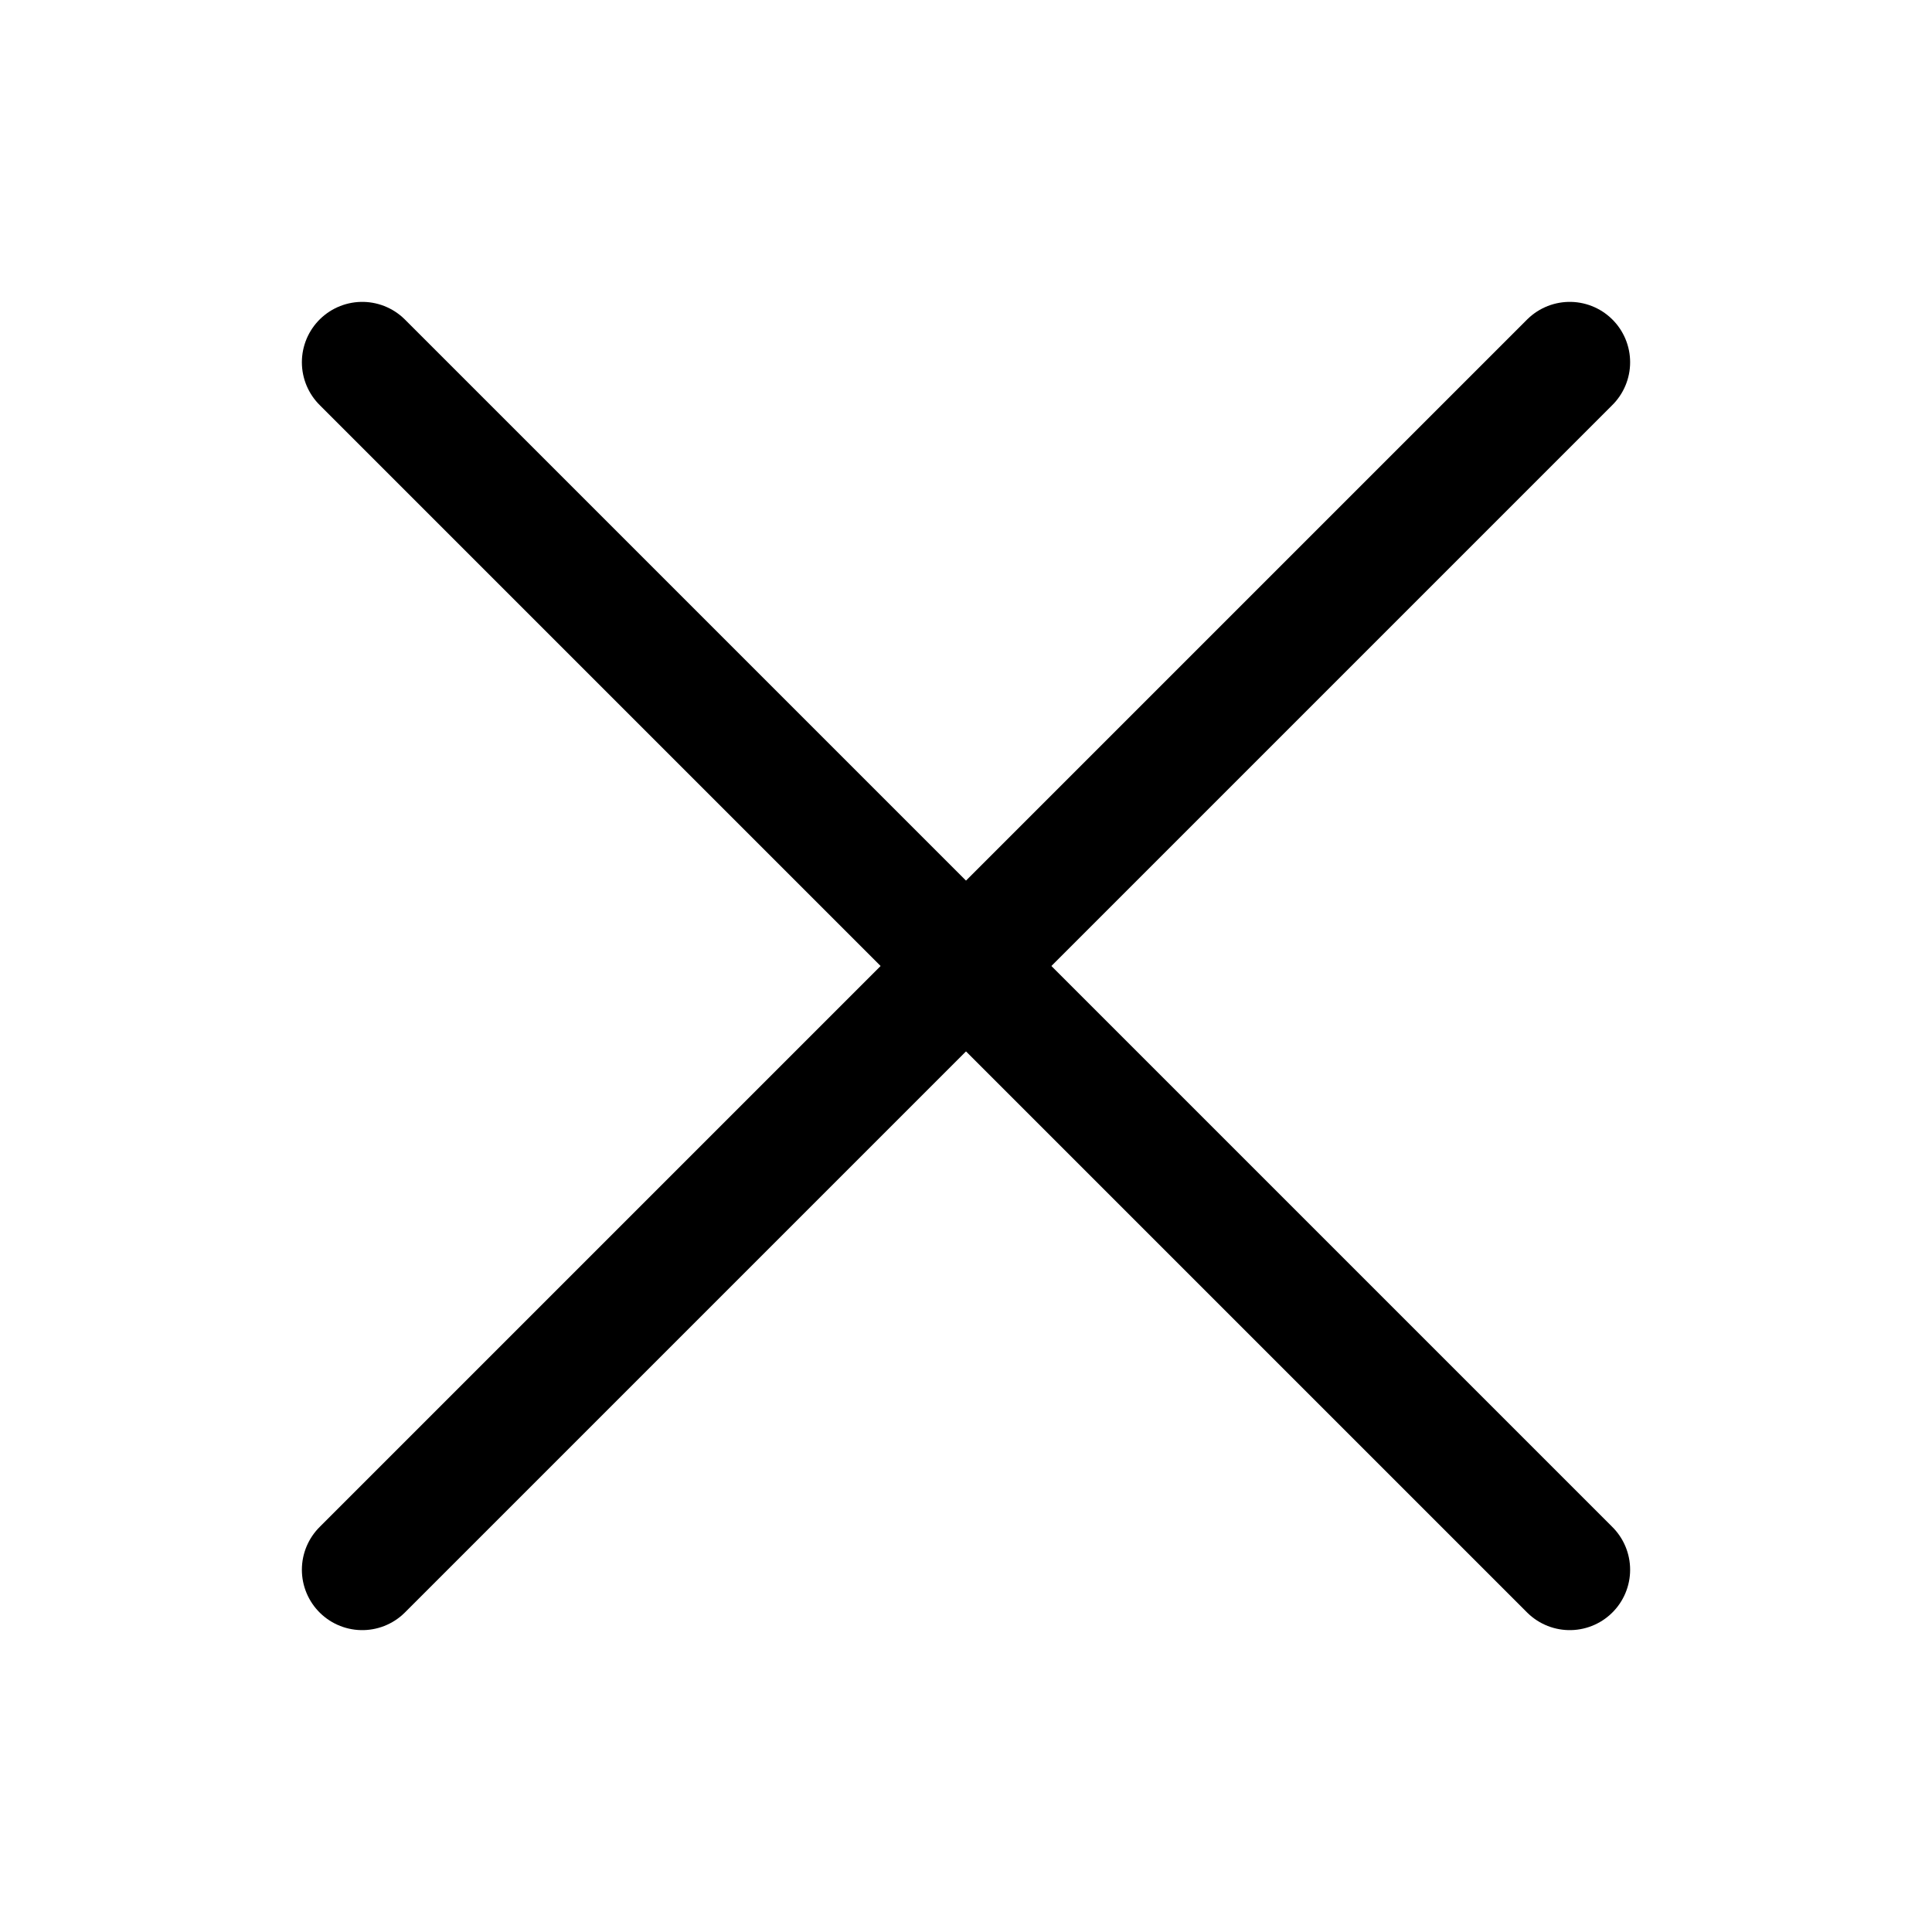
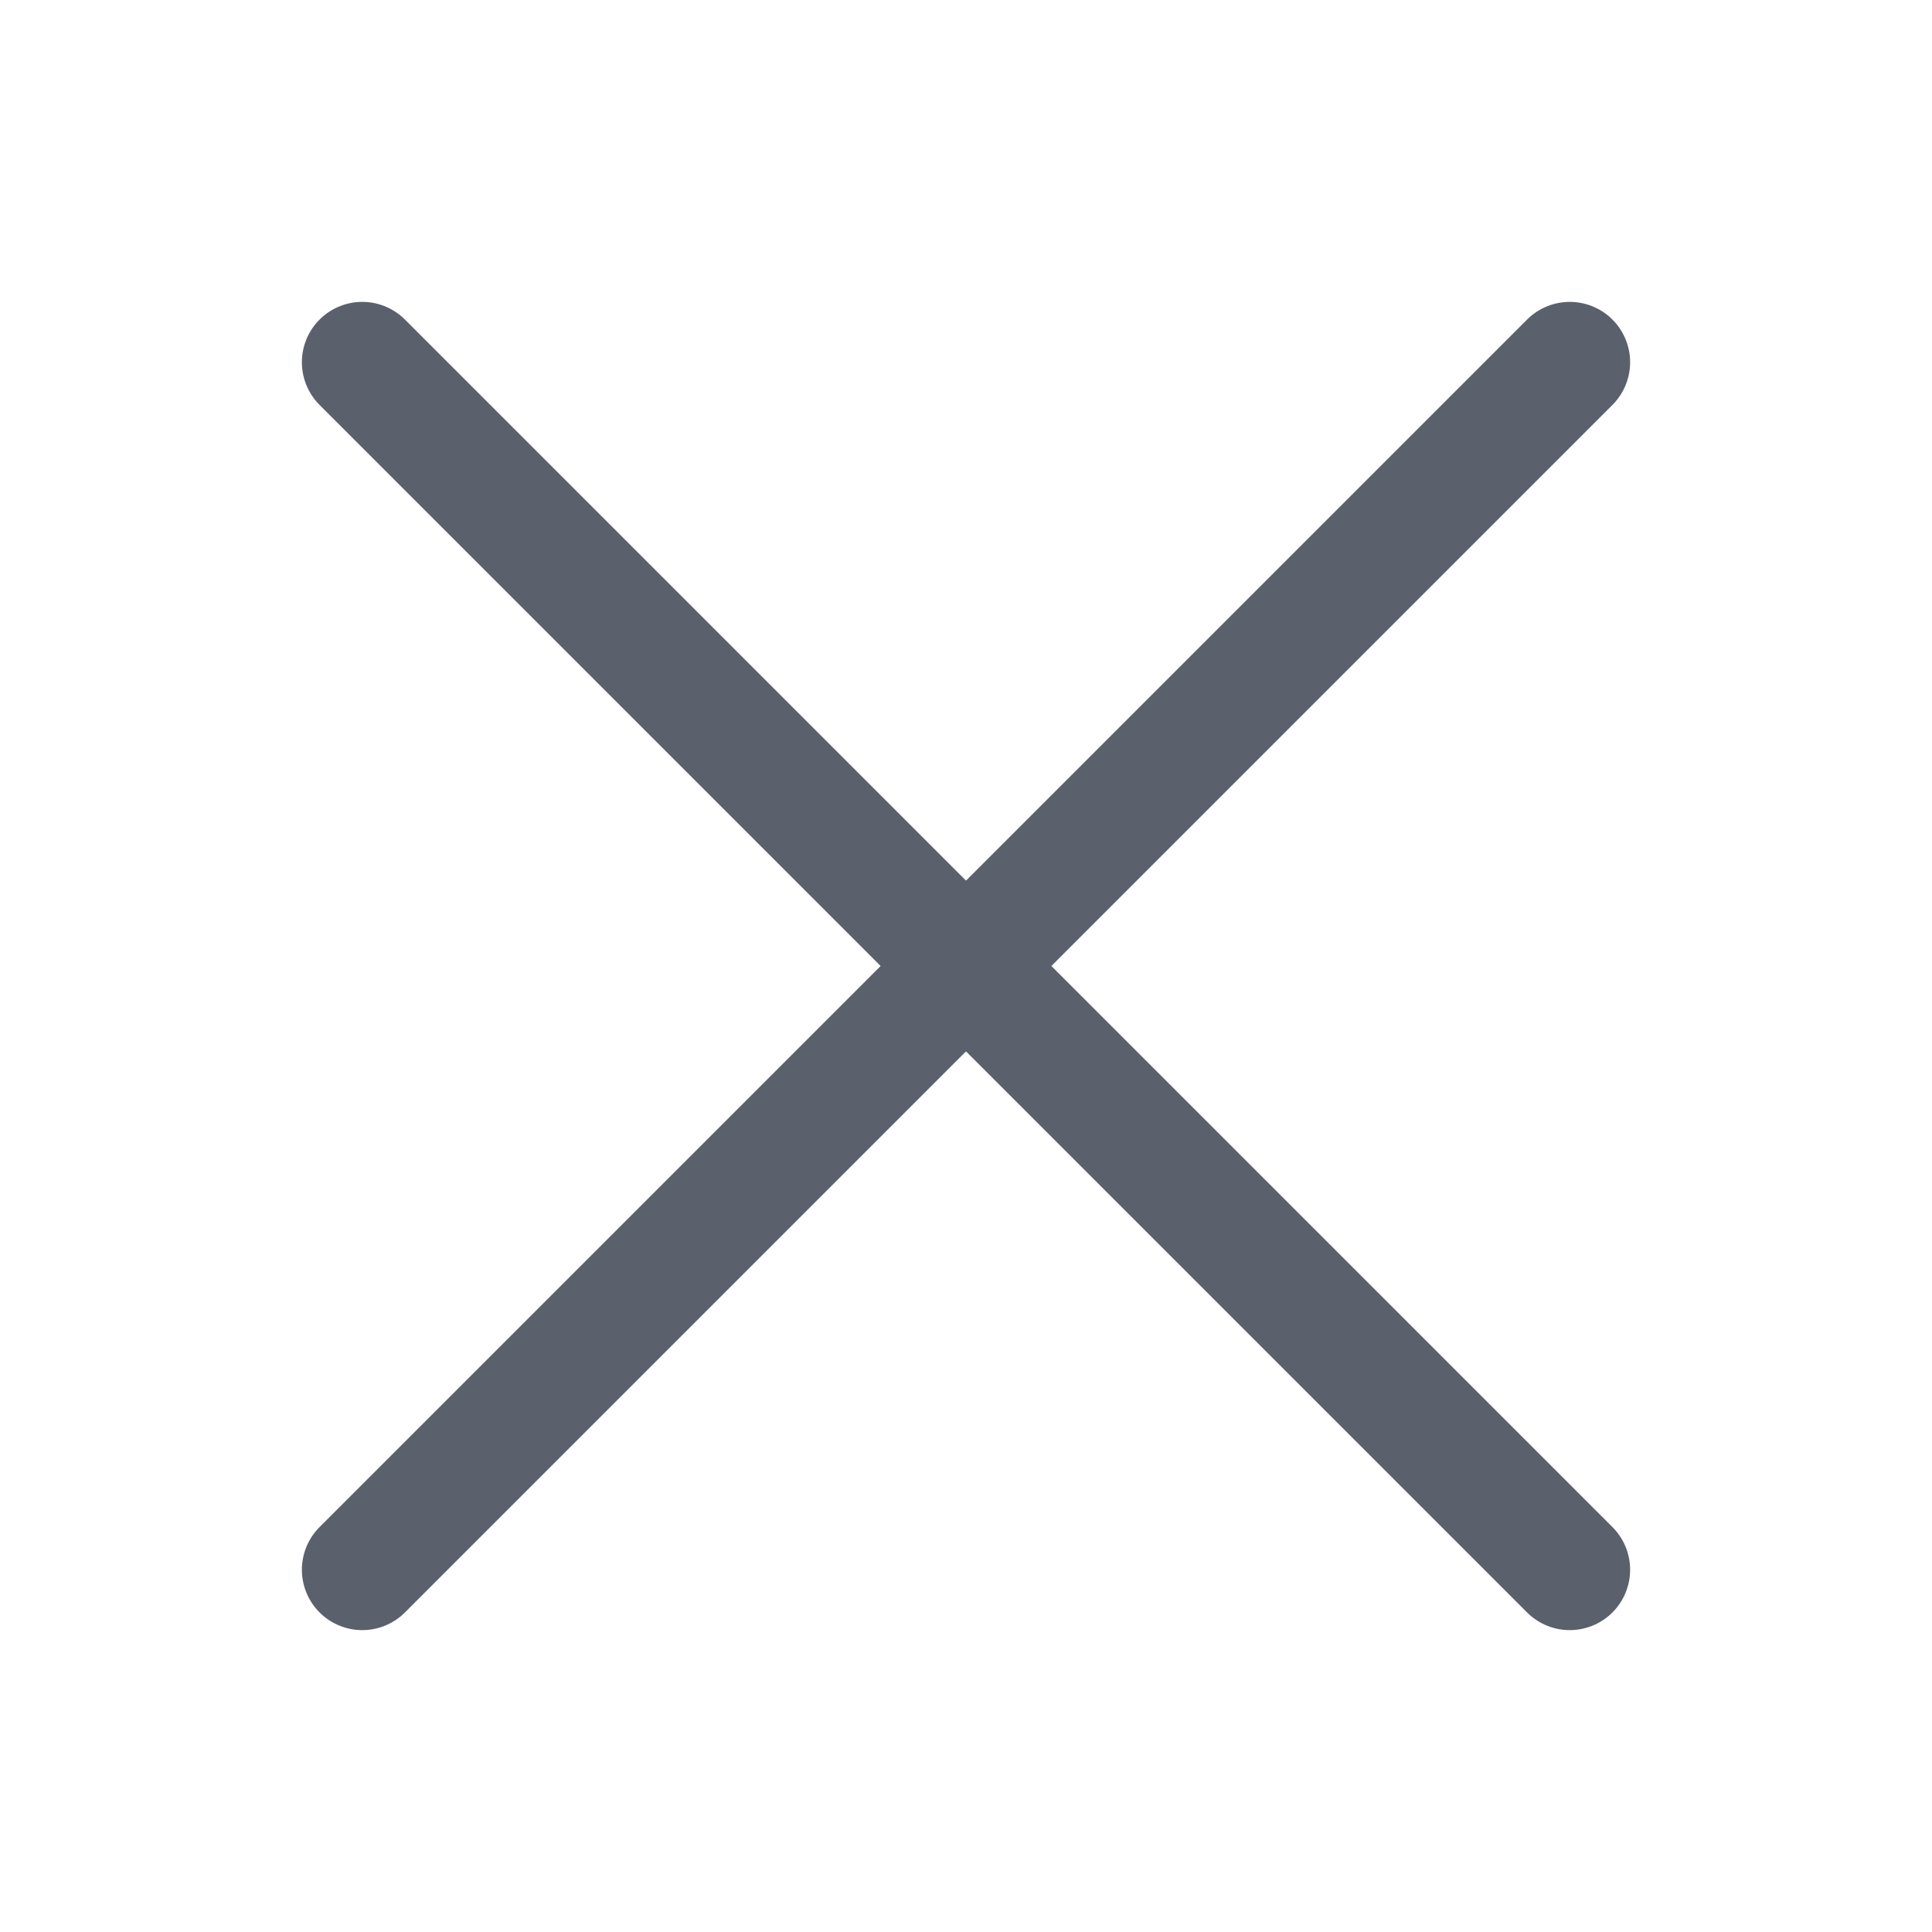
<svg xmlns="http://www.w3.org/2000/svg" width="24" height="24" viewBox="0 0 24 24" fill="none">
-   <path d="M4.5 4.5L19.5 19.5" stroke="currentColor" stroke-width="1.5" stroke-miterlimit="10" stroke-linecap="round" />
-   <path d="M19.5 4.5L4.5 19.5" stroke="currentColor" stroke-width="1.5" stroke-miterlimit="10" stroke-linecap="round" />
+   <path d="M4.5 4.5L19.5 19.5" stroke="#5B616C" stroke-width="1.5" stroke-miterlimit="10" stroke-linecap="round" />
+   <path d="M19.5 4.5L4.5 19.5" stroke="#5B616C" stroke-width="1.5" stroke-miterlimit="10" stroke-linecap="round" />
</svg>
